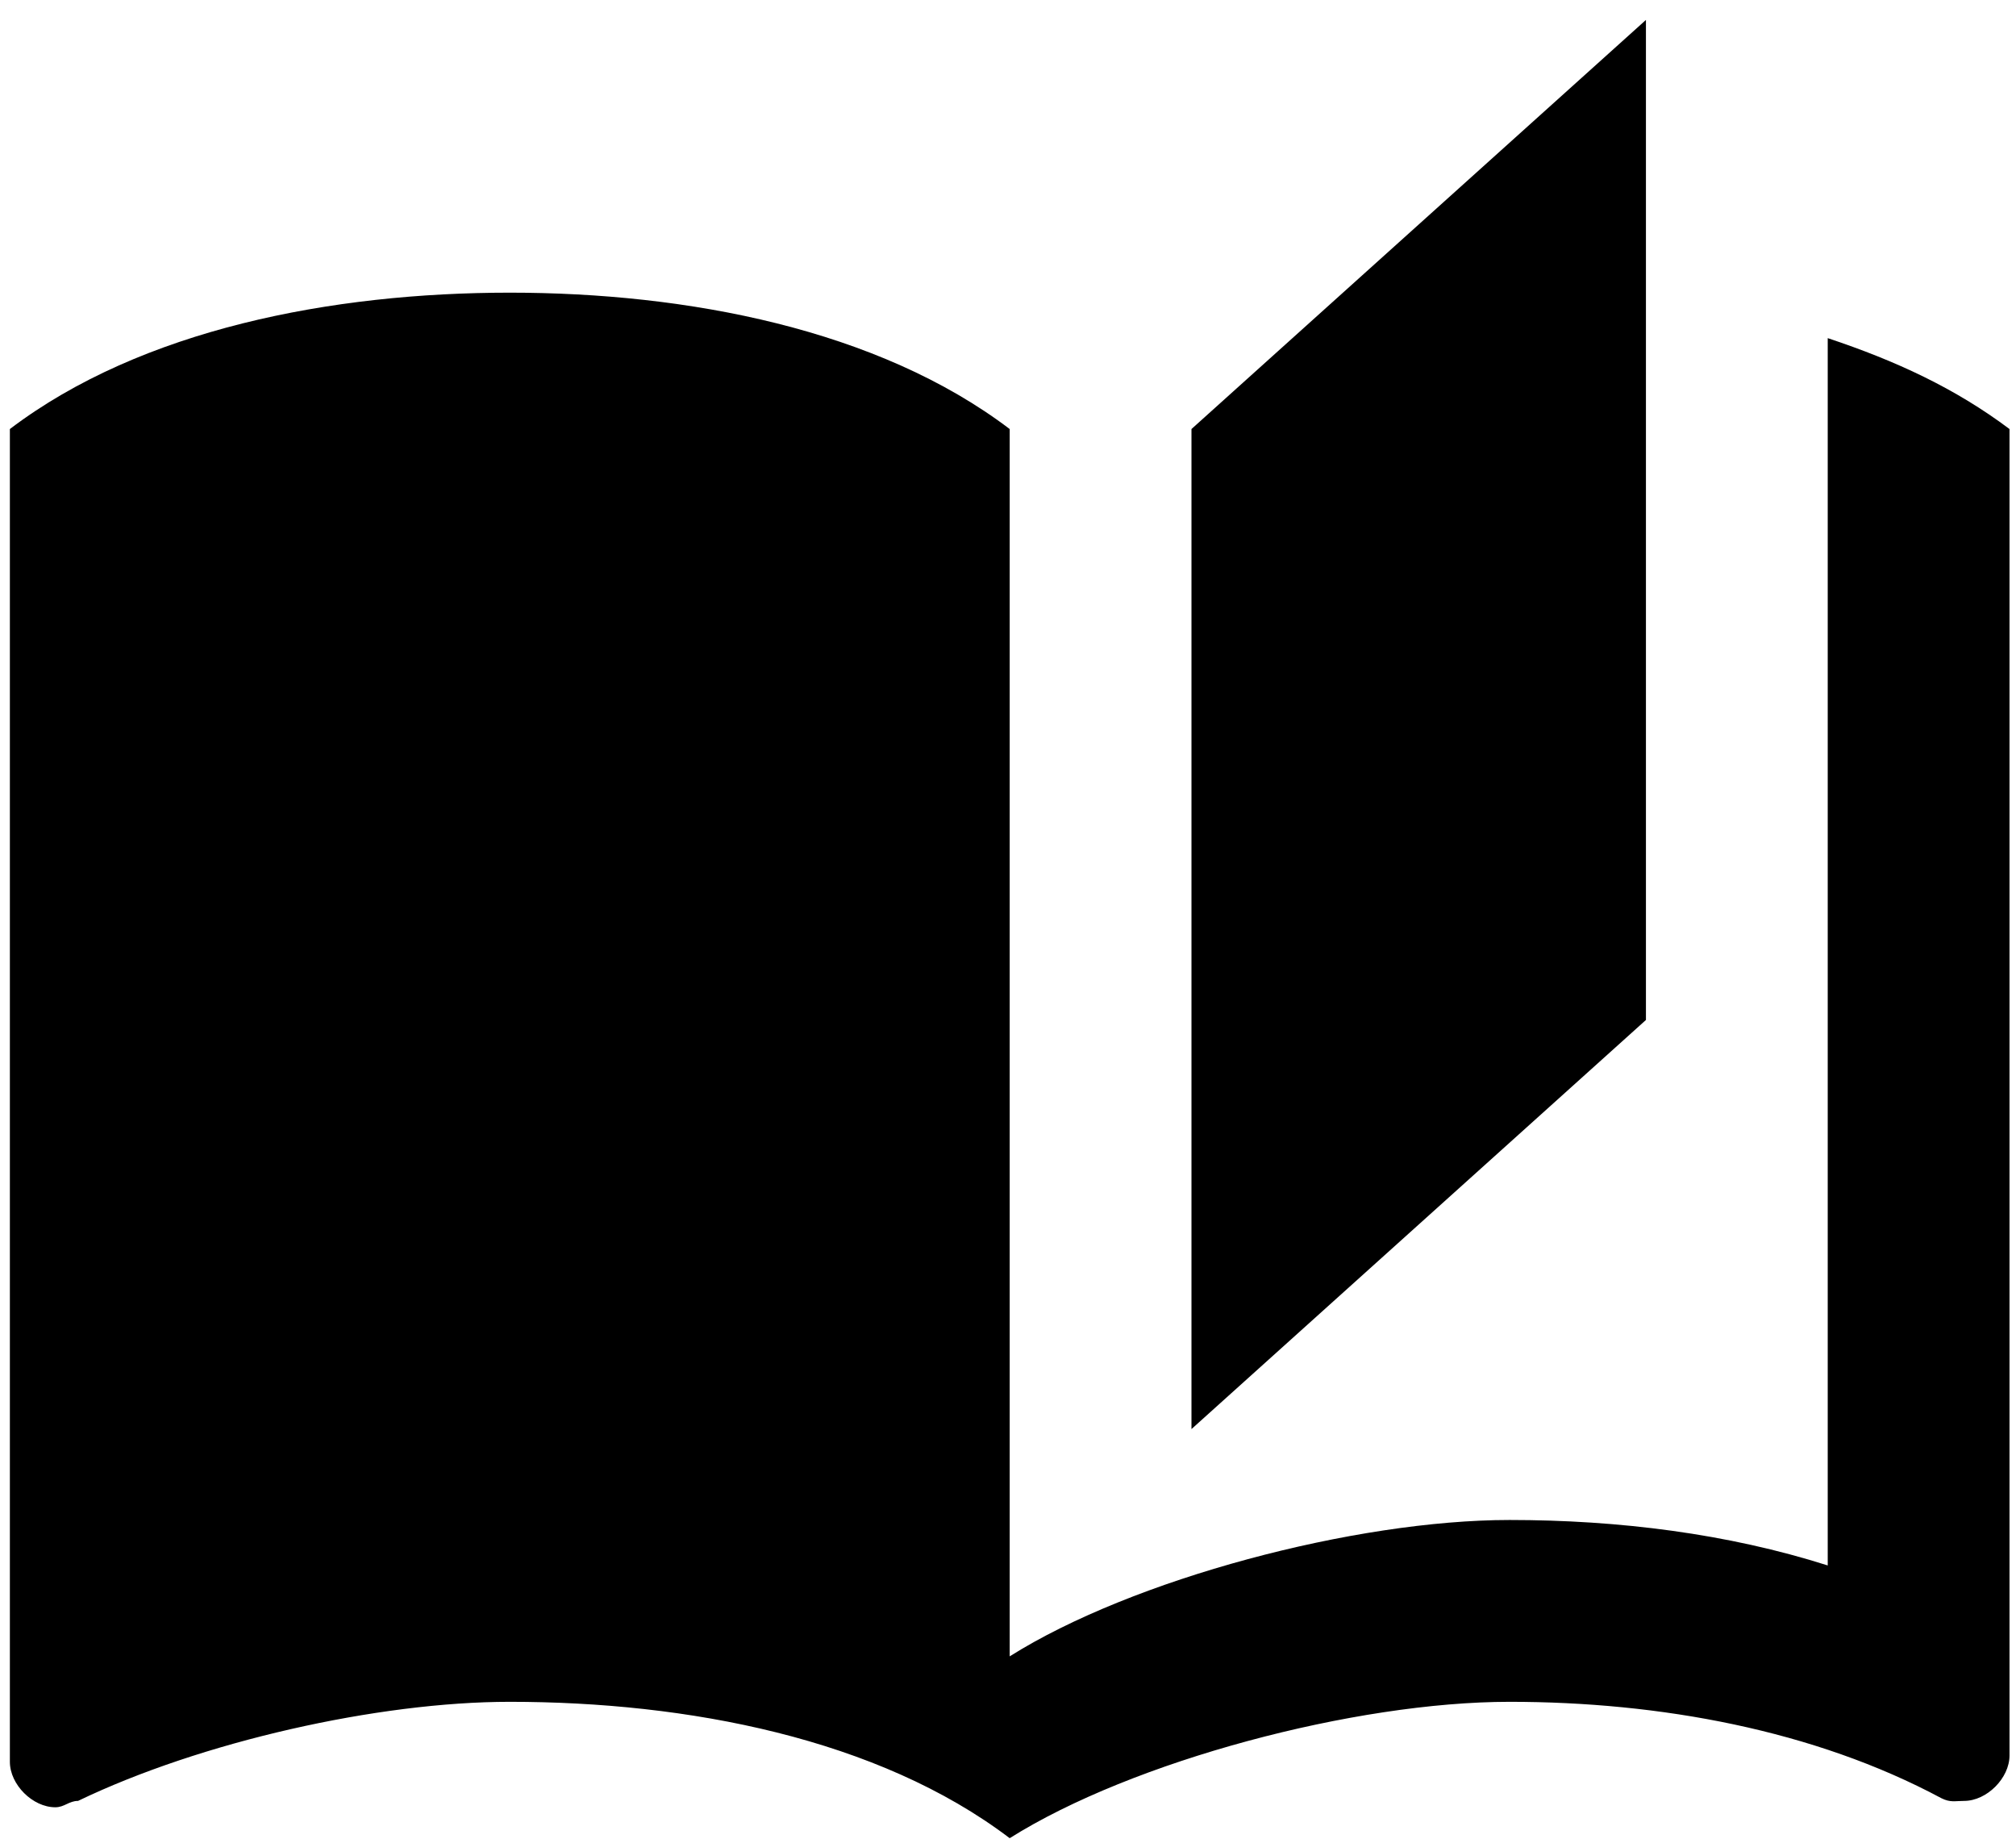
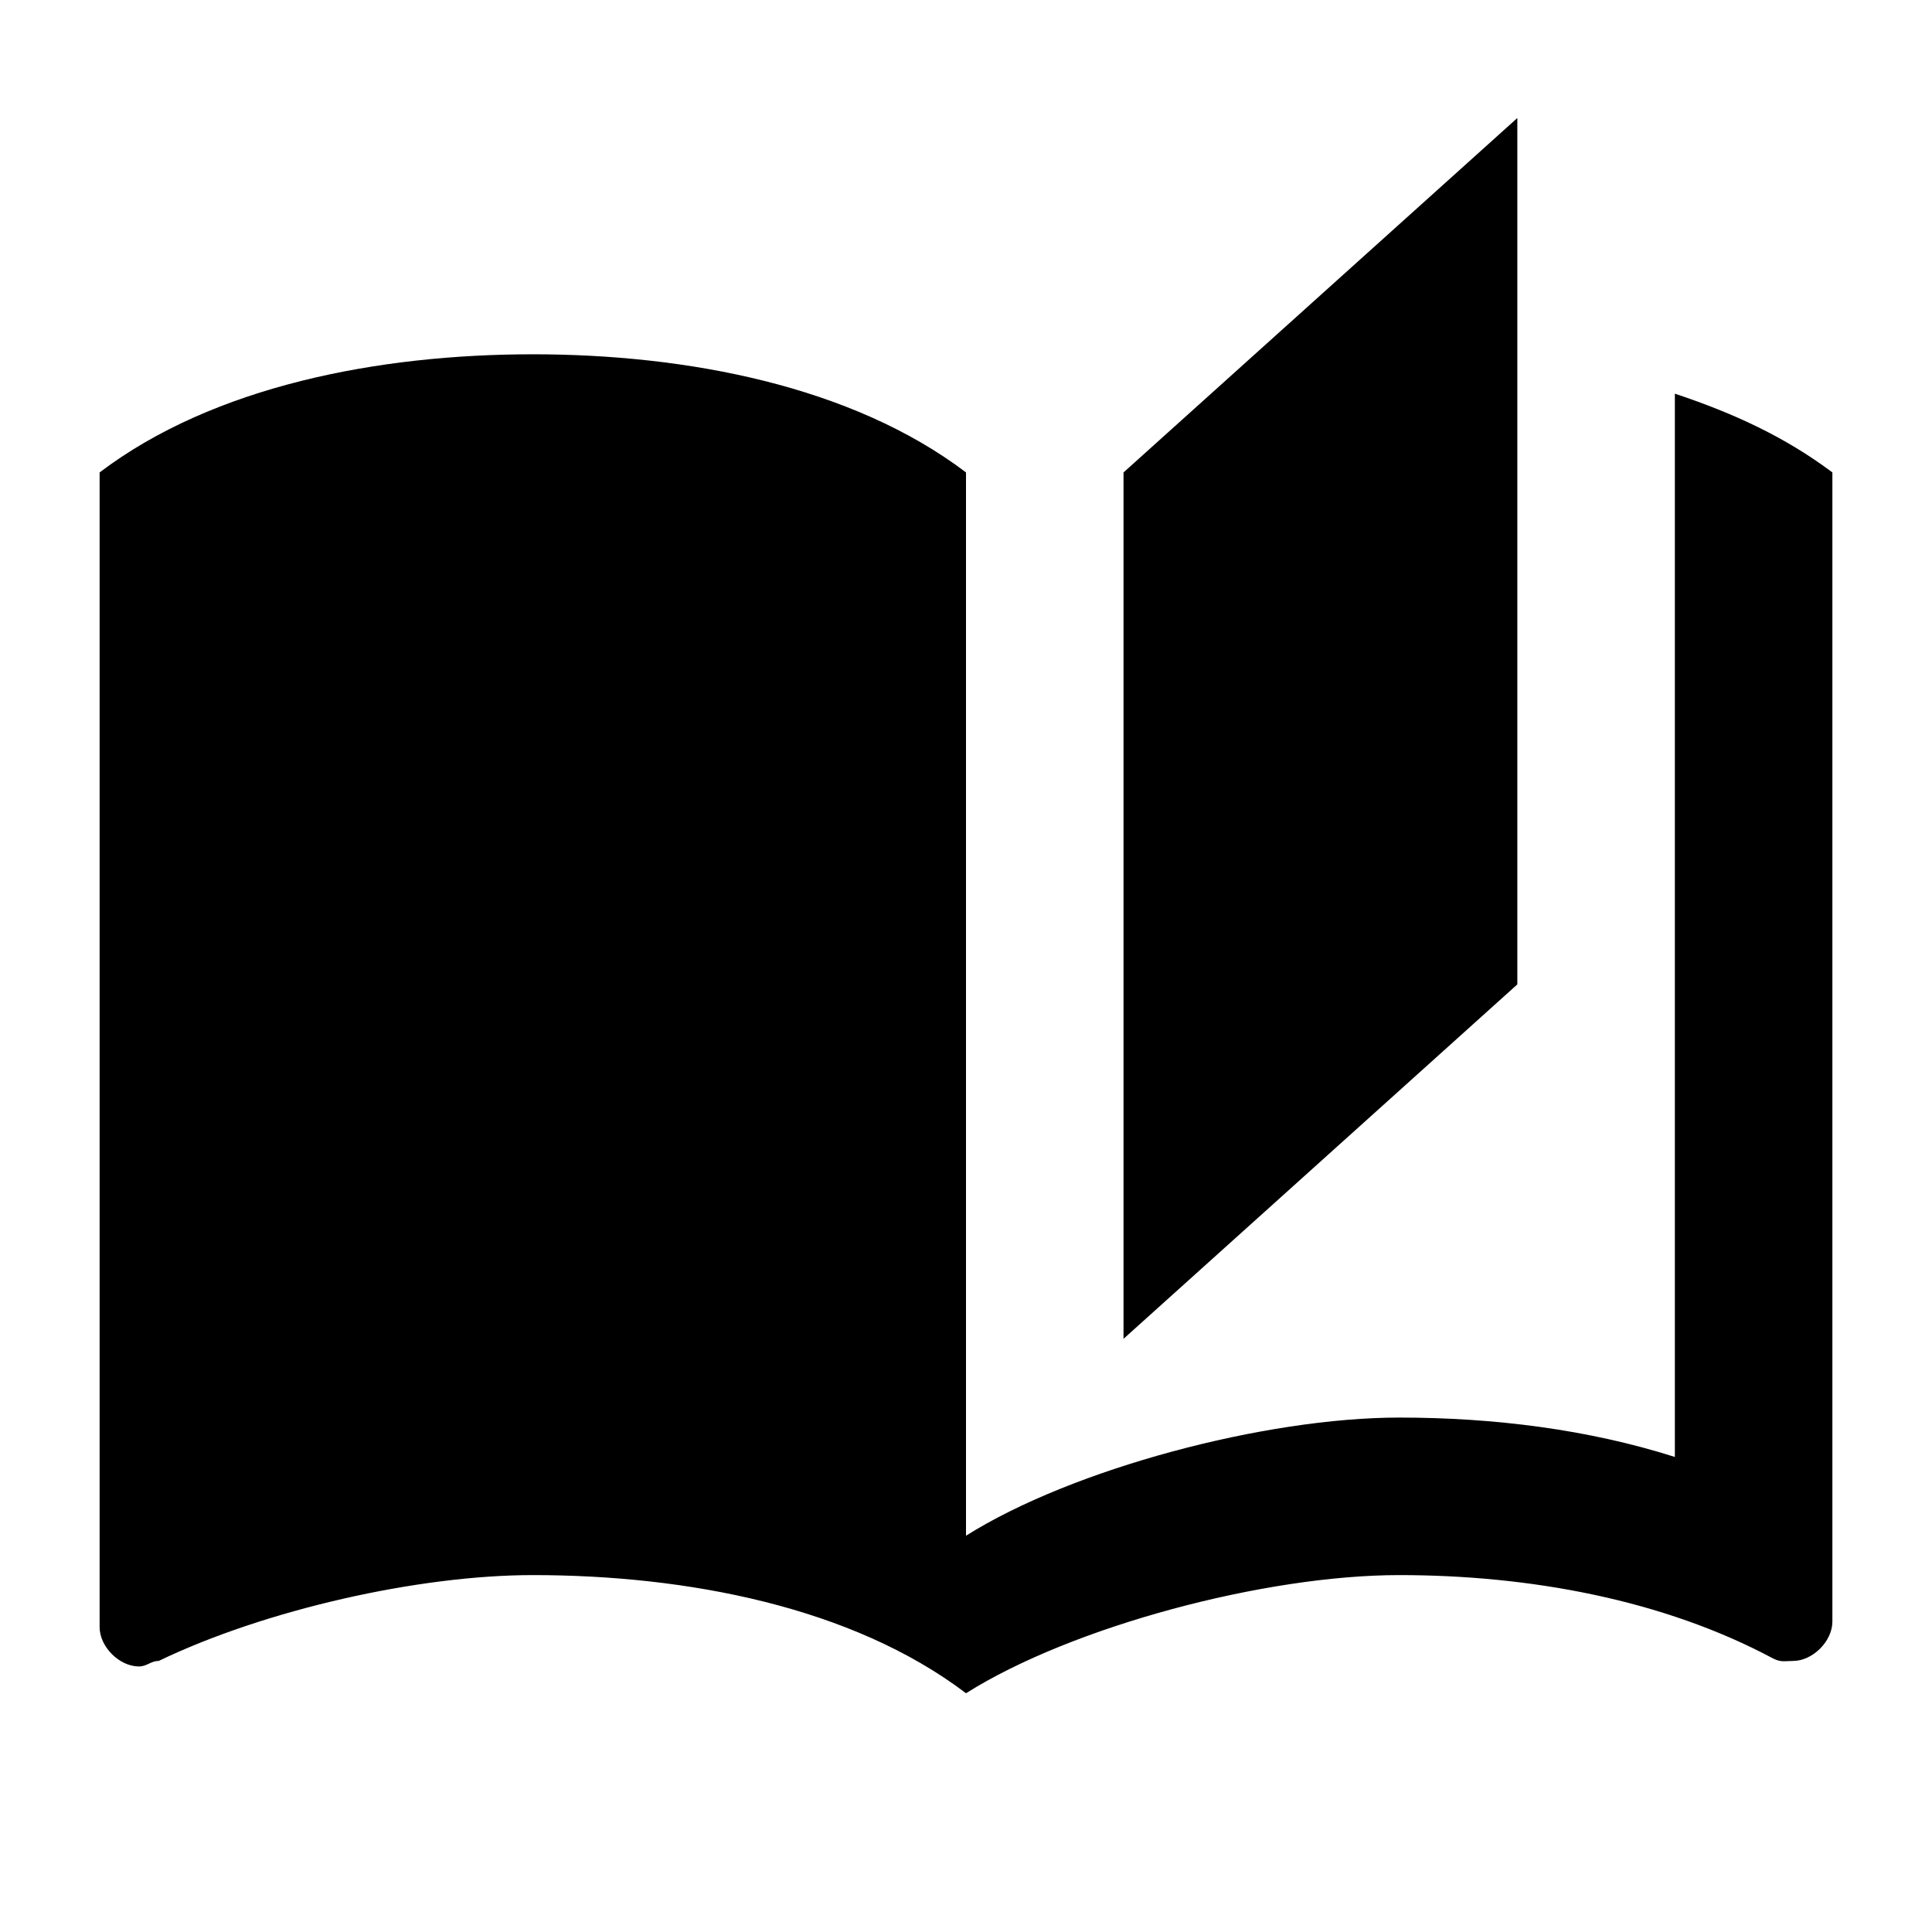
- <svg xmlns="http://www.w3.org/2000/svg" version="1.1" width="1123" height="1024" viewBox="0 0 1123 1024">
+ <svg xmlns="http://www.w3.org/2000/svg" version="1.1" width="1024" height="1024" viewBox="0 0 1024 1024">
  <g id="icomoon-ignore">
</g>
-   <path d="M916.859 11.099l-253.155 227.84v556.941l253.155-227.84v-556.941zM283.972 162.992c-98.73 0-205.056 20.252-278.471 75.947v742.251c0 12.658 12.658 25.316 25.316 25.316 5.063 0 7.595-3.544 12.658-3.544 68.352-32.91 167.082-55.188 240.497-55.188 98.73 0 205.056 20.252 278.471 75.947 68.352-43.036 192.398-75.947 278.471-75.947 83.541 0 169.614 15.696 240.497 53.669 5.063 2.532 7.595 1.519 12.658 1.519 12.658 0 25.316-12.658 25.316-25.316v-738.707c-30.379-22.784-63.289-37.973-101.262-50.631v683.519c-55.694-17.721-116.451-25.316-177.209-25.316-86.073 0-210.119 32.91-278.471 75.947v-683.519c-73.415-55.694-179.74-75.947-278.471-75.947v0z" />
+   <path fill="#000" d="M804.218 62.546l-208.727 187.854v459.199l208.727-187.854v-459.199zM282.4 187.782c-81.404 0-169.069 16.699-229.6 62.618v611.987c0 10.437 10.437 20.872 20.872 20.872 4.175 0 6.262-2.923 10.437-2.923 56.356-27.134 137.76-45.503 198.291-45.503 81.404 0 169.069 16.699 229.6 62.618 56.356-35.484 158.632-62.618 229.6-62.618 68.88 0 139.847 12.941 198.291 44.25 4.175 2.087 6.262 1.252 10.437 1.252 10.437 0 20.872-10.437 20.872-20.872v-609.066c-25.047-18.785-52.181-31.309-83.49-41.746v563.563c-45.92-14.611-96.014-20.872-146.109-20.872-70.967 0-173.244 27.134-229.6 62.618v-563.563c-60.531-45.92-148.197-62.618-229.6-62.618v0z" />
</svg>
